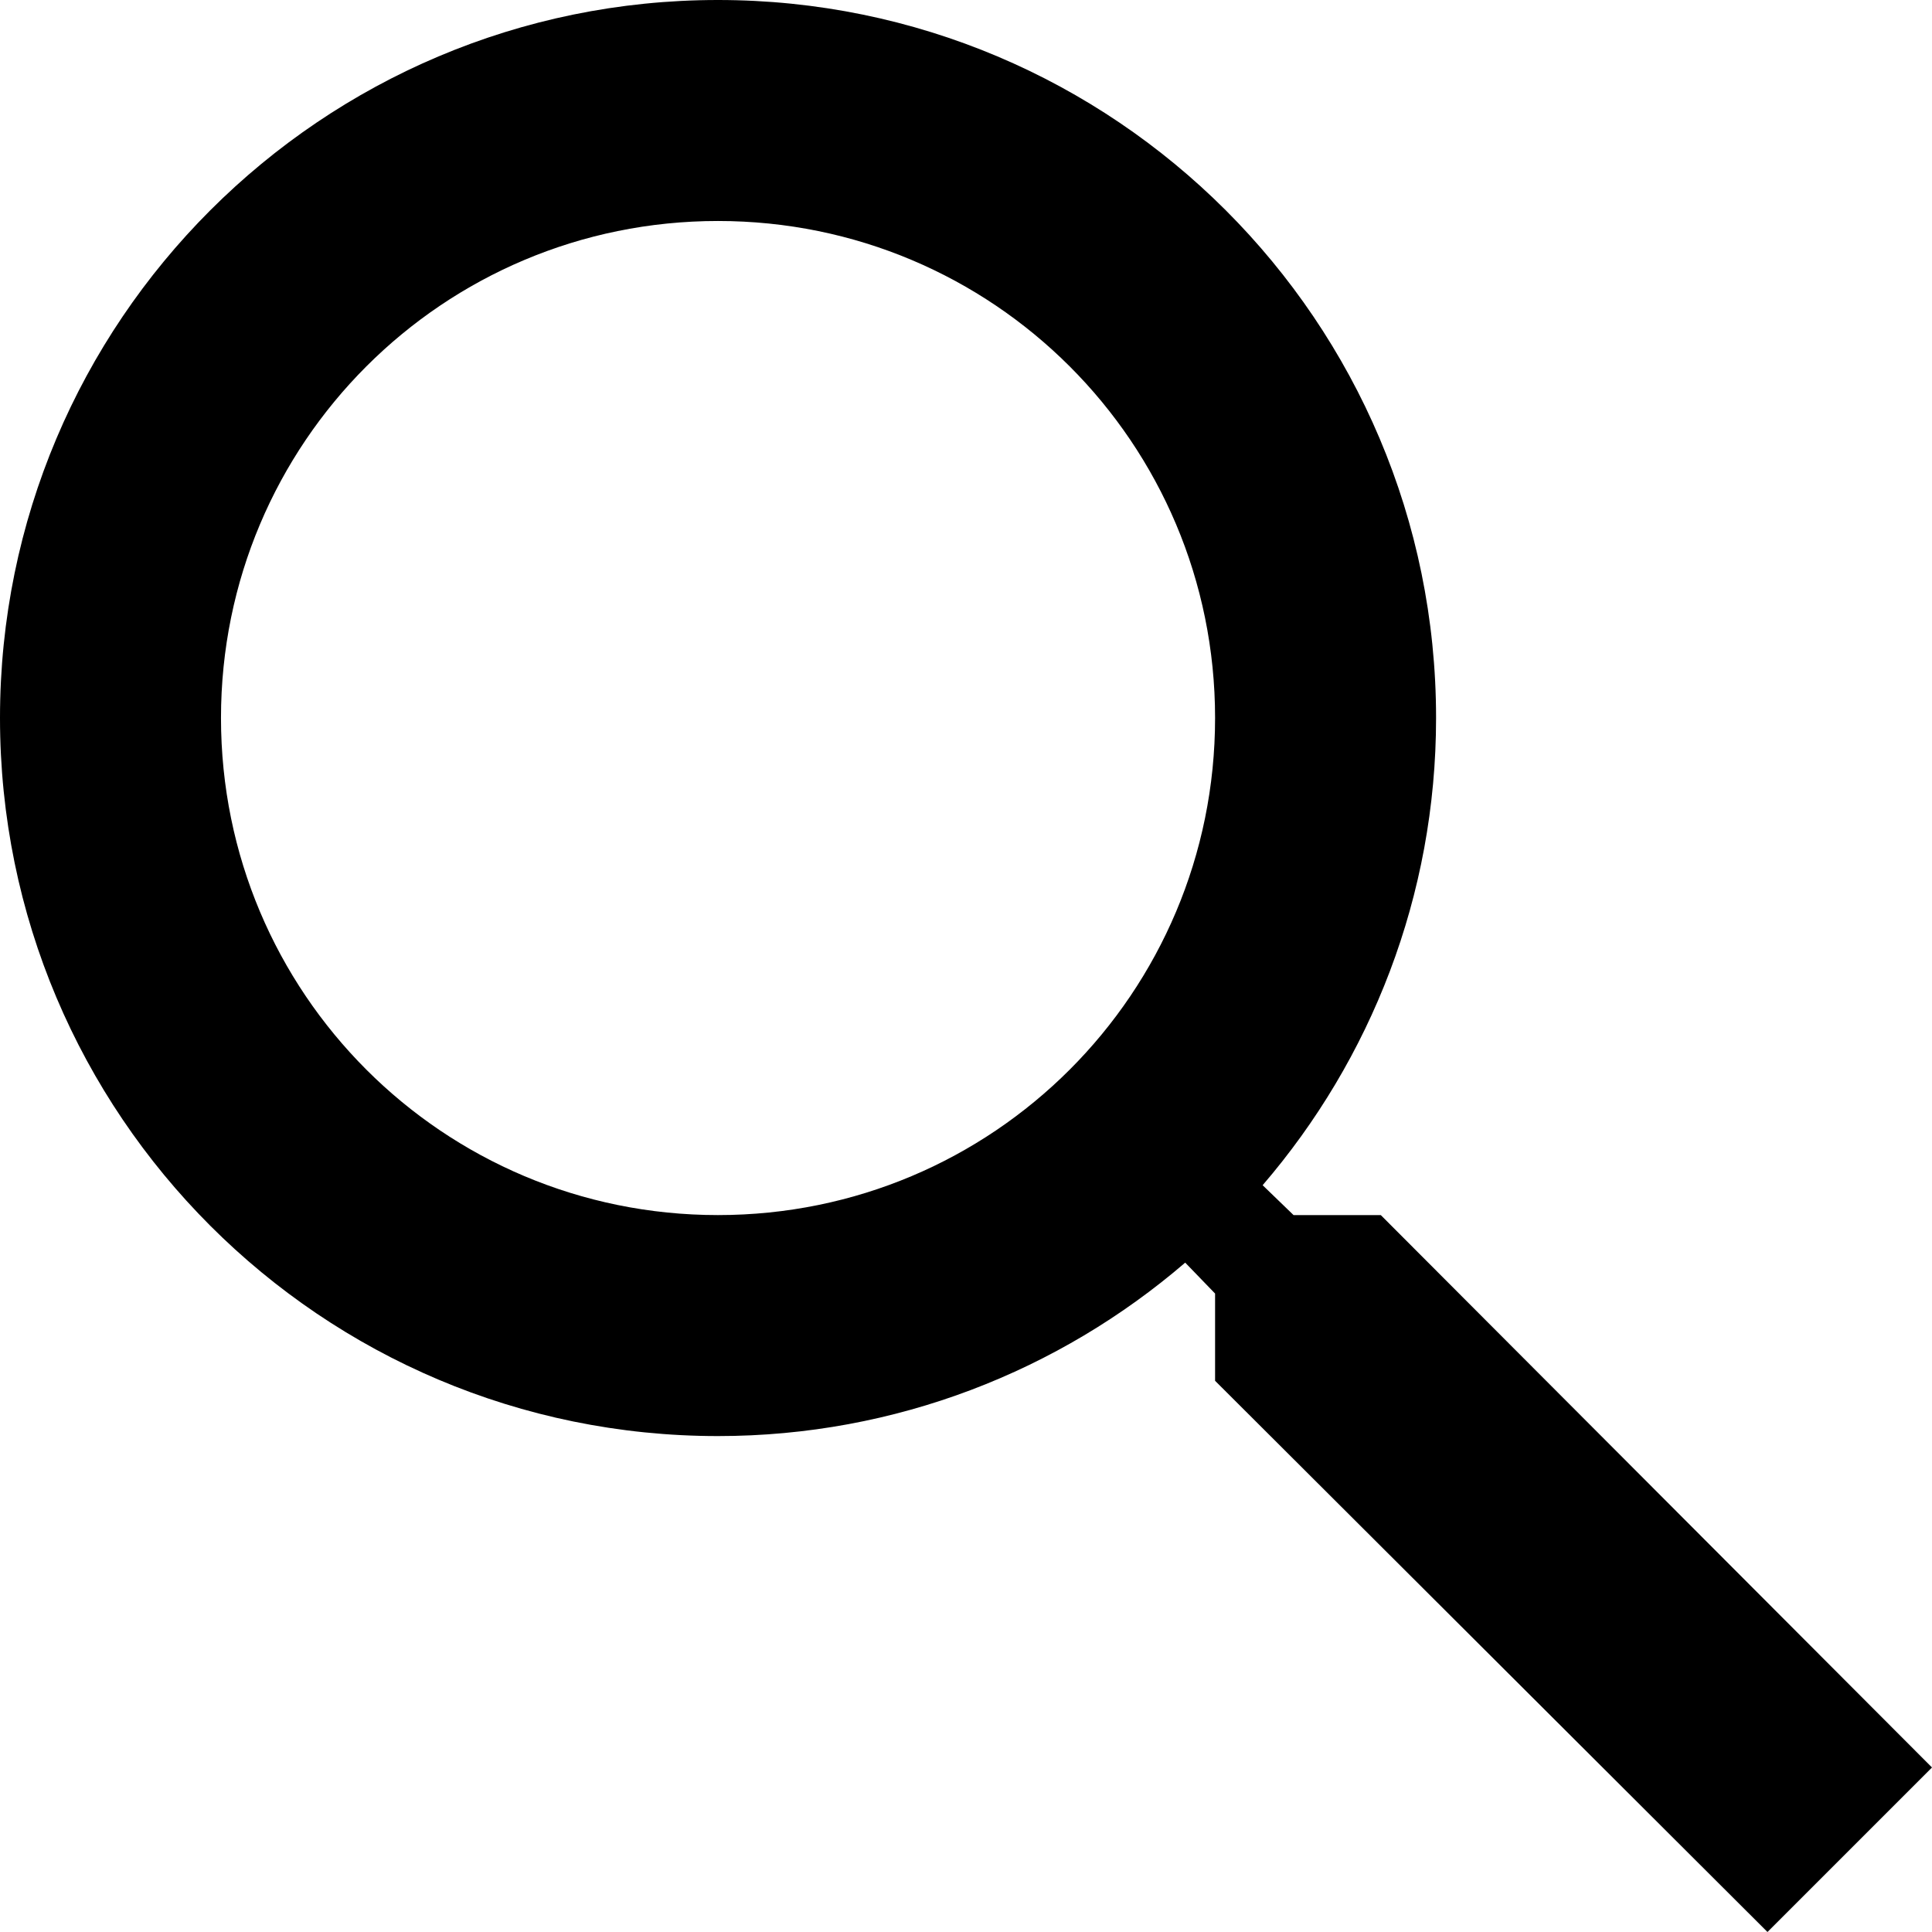
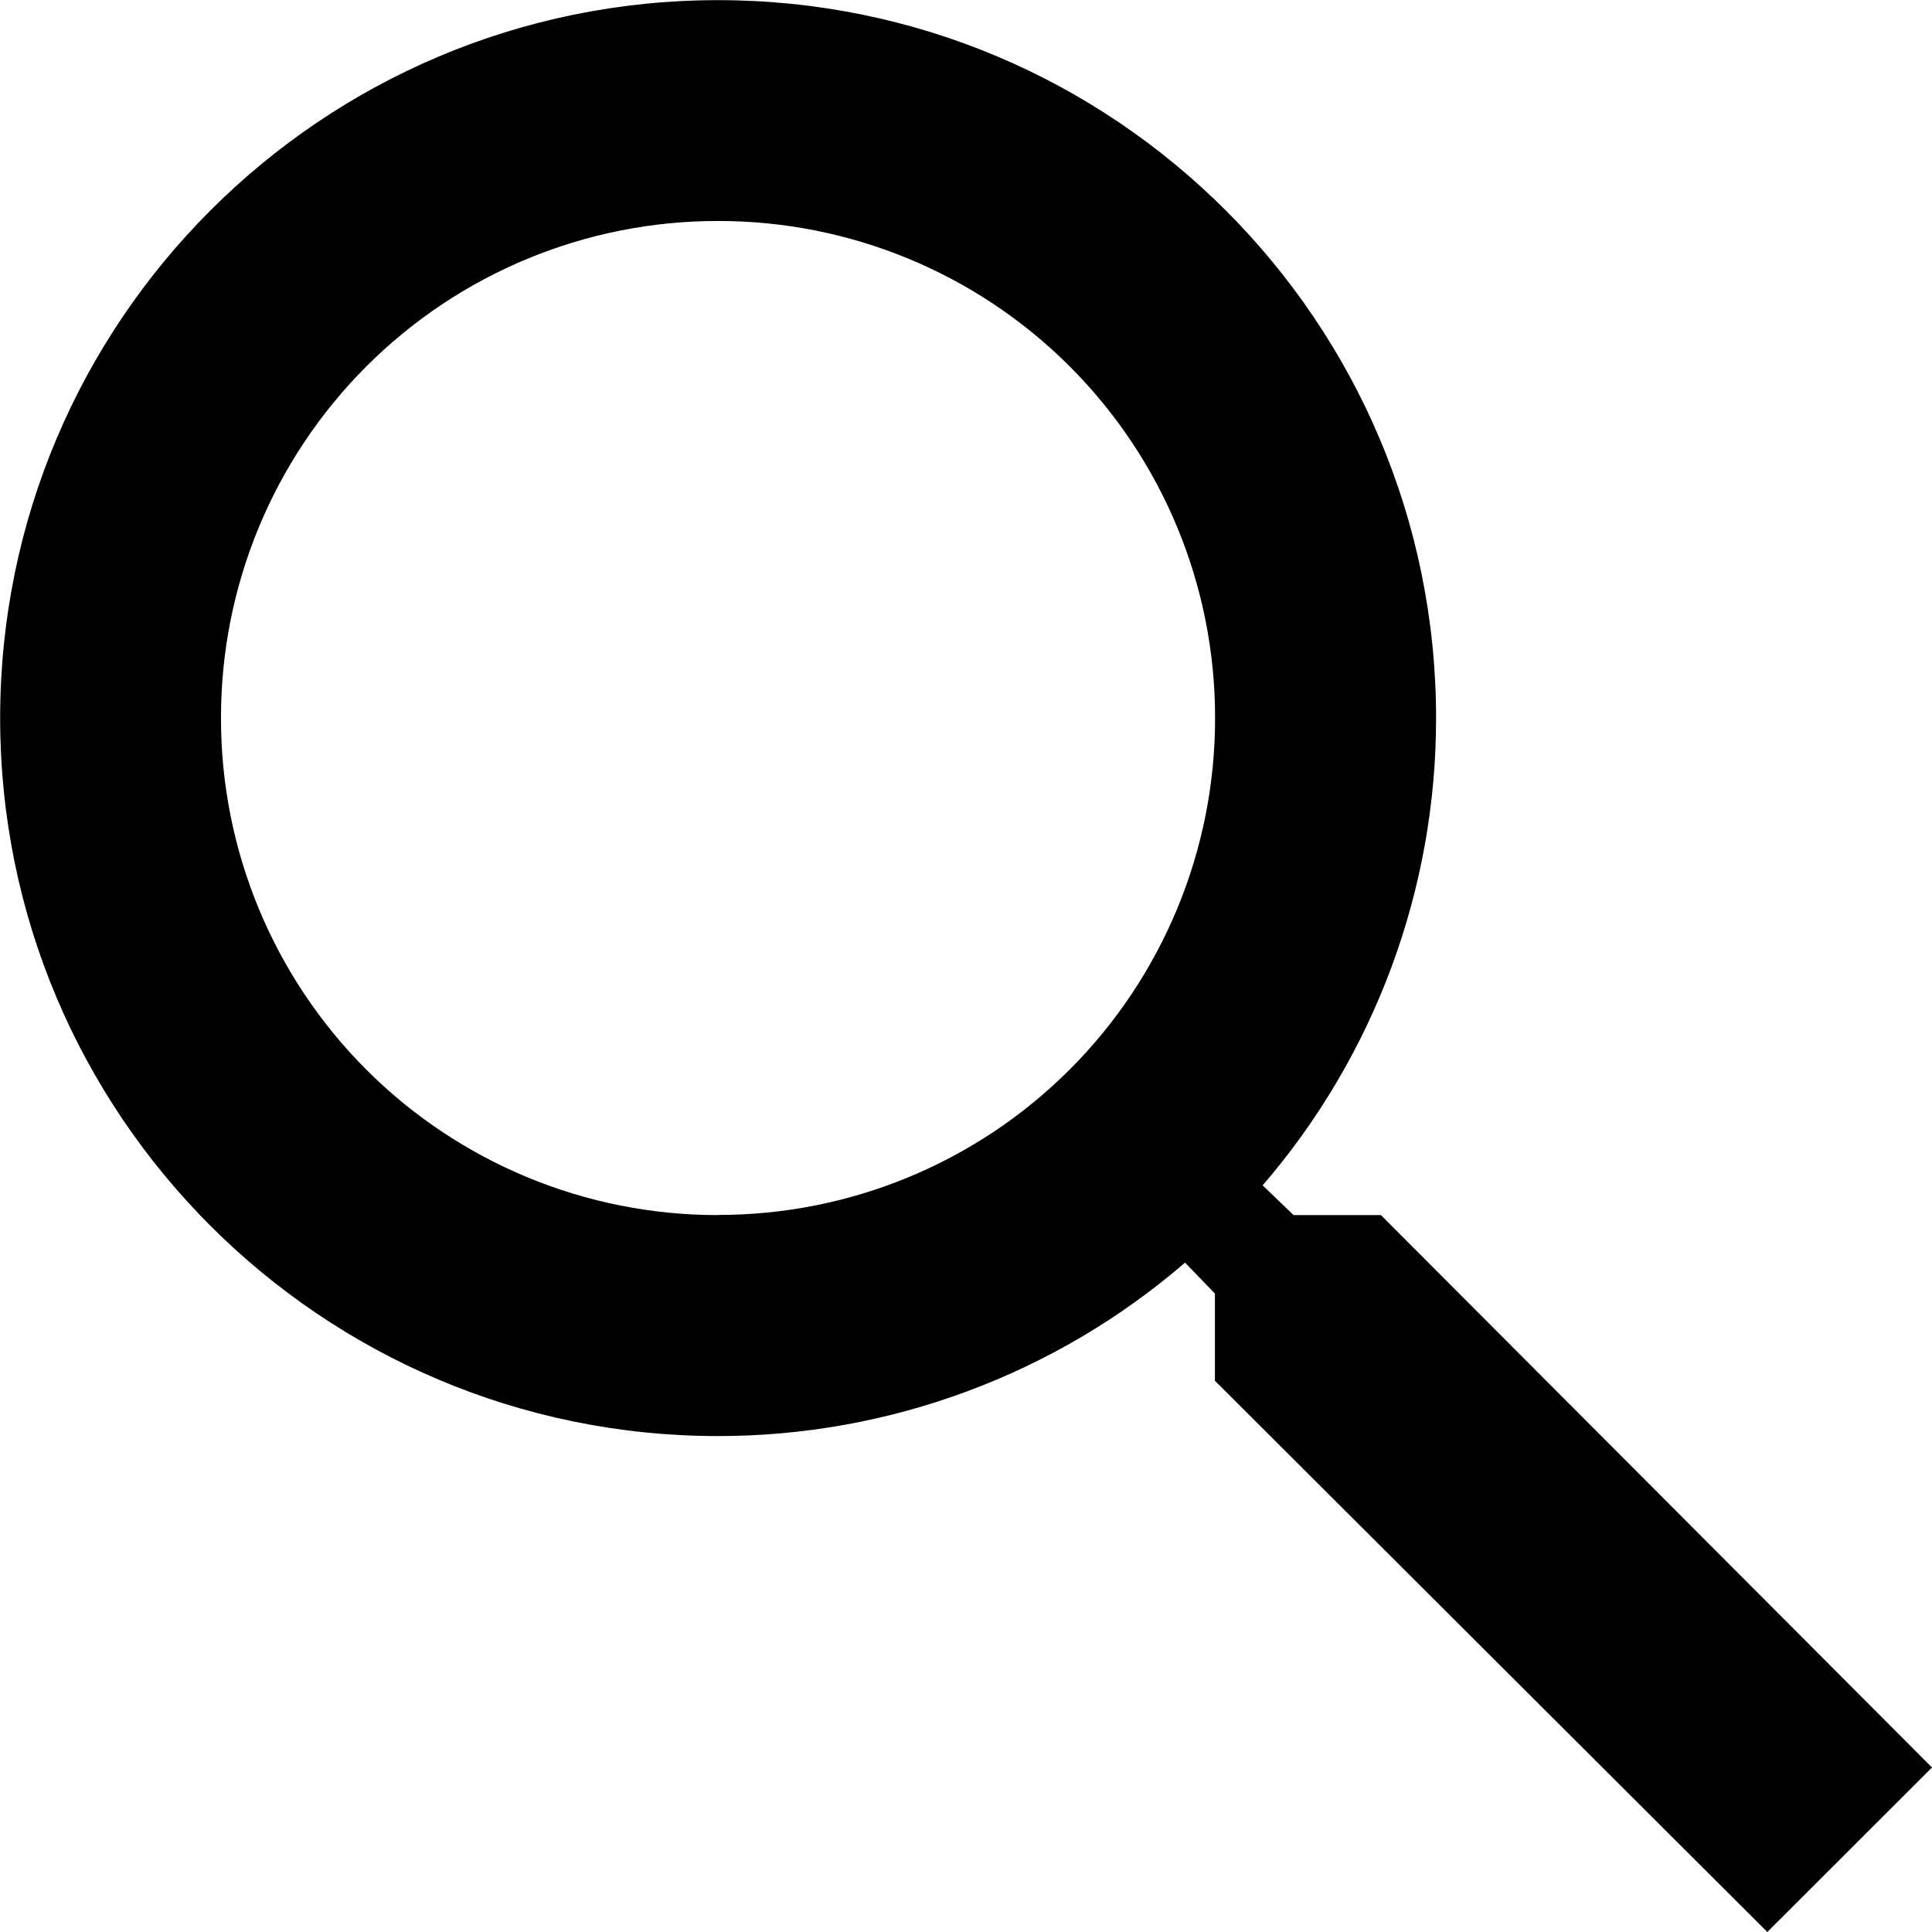
- <svg xmlns="http://www.w3.org/2000/svg" width="13" height="13" viewBox="0 0 13 13" fill="none">
-   <path d="M9.291 8.176H8.704L8.496 7.975C9.224 7.128 9.663 6.028 9.663 4.831C9.663 2.163 7.5 0 4.831 0C2.163 0 0 2.163 0 4.831C0 7.5 2.163 9.663 4.831 9.663C6.028 9.663 7.128 9.224 7.975 8.496L8.176 8.704V9.291L11.893 13L13 11.893L9.291 8.176ZM4.831 8.176C2.981 8.176 1.487 6.682 1.487 4.831C1.487 2.981 2.981 1.487 4.831 1.487C6.682 1.487 8.176 2.981 8.176 4.831C8.176 6.682 6.682 8.176 4.831 8.176Z" fill="black" />
+ <svg xmlns="http://www.w3.org/2000/svg" width="13" height="13" fill="none">
+   <path d="M9.291 8.176h-.587l-.208-.2A4.81 4.81 0 009.663 4.83 4.831 4.831 0 104.83 9.663a4.81 4.81 0 003.144-1.167l.201.208v.587L11.892 13 13 11.893 9.291 8.175zm-4.46 0a3.34 3.34 0 01-3.344-3.345A3.34 3.34 0 014.83 1.487 3.34 3.34 0 018.176 4.83a3.34 3.34 0 01-3.345 3.345z" fill="#000" />
</svg>
